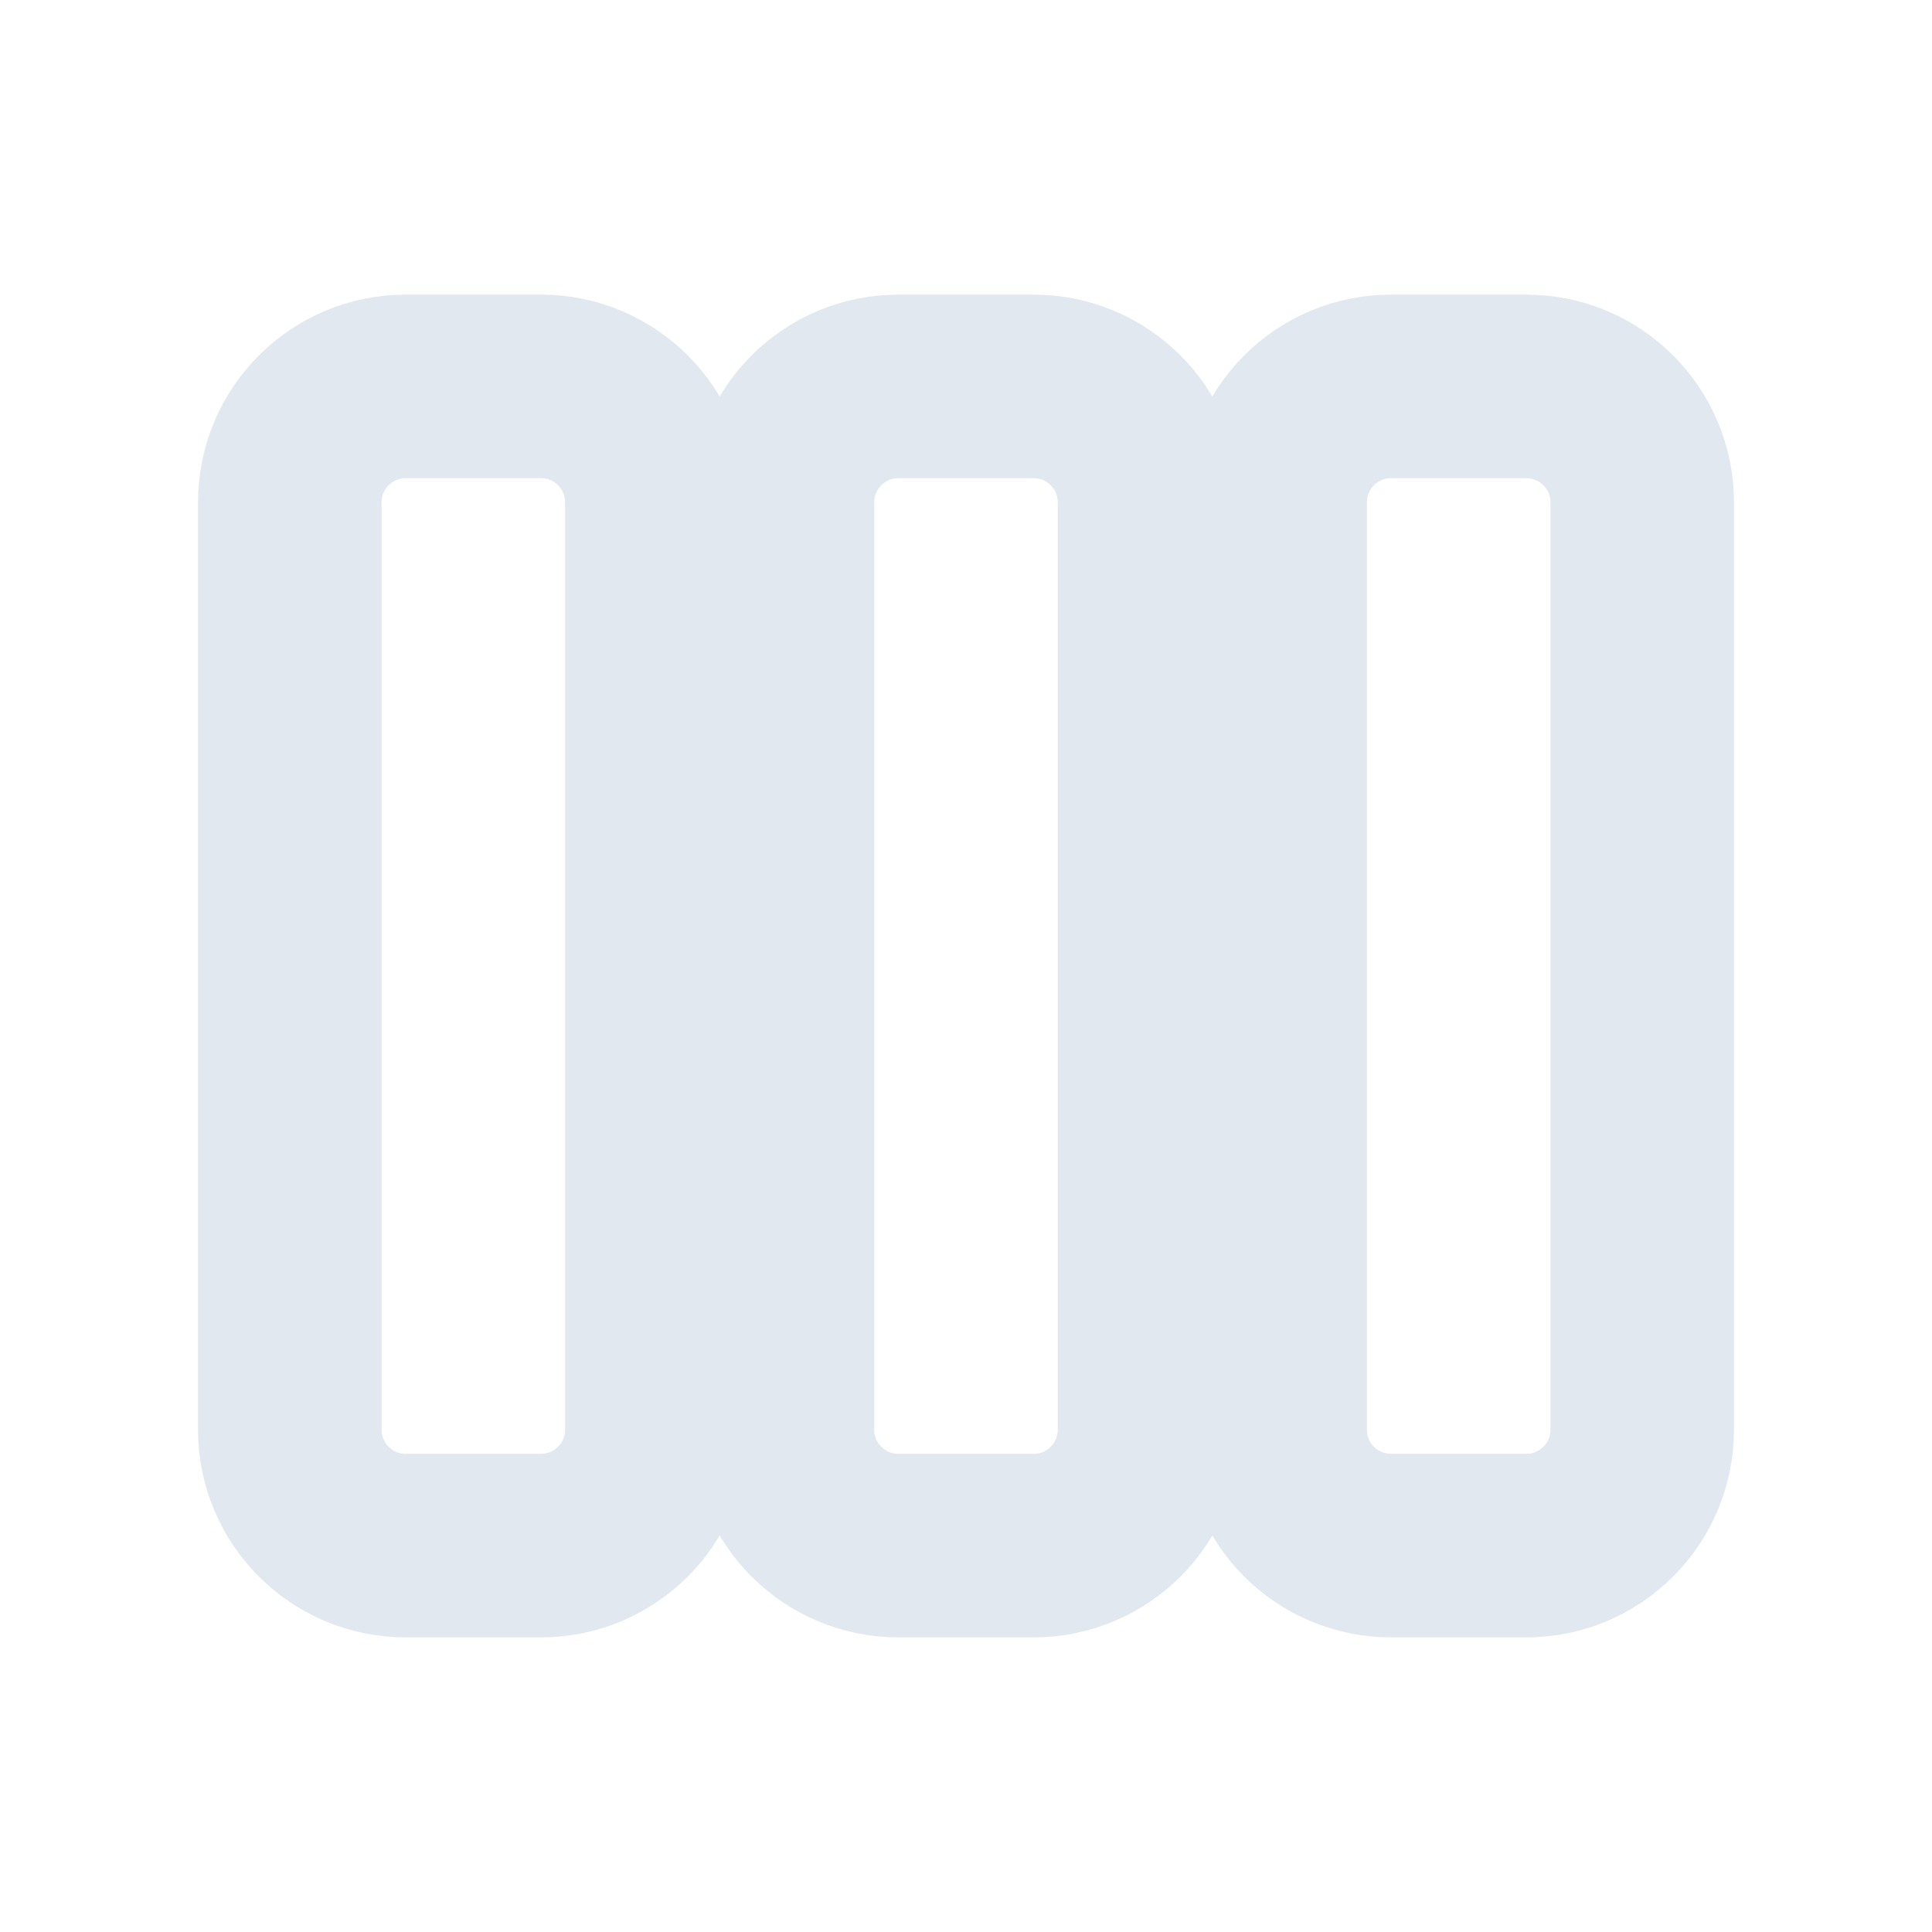
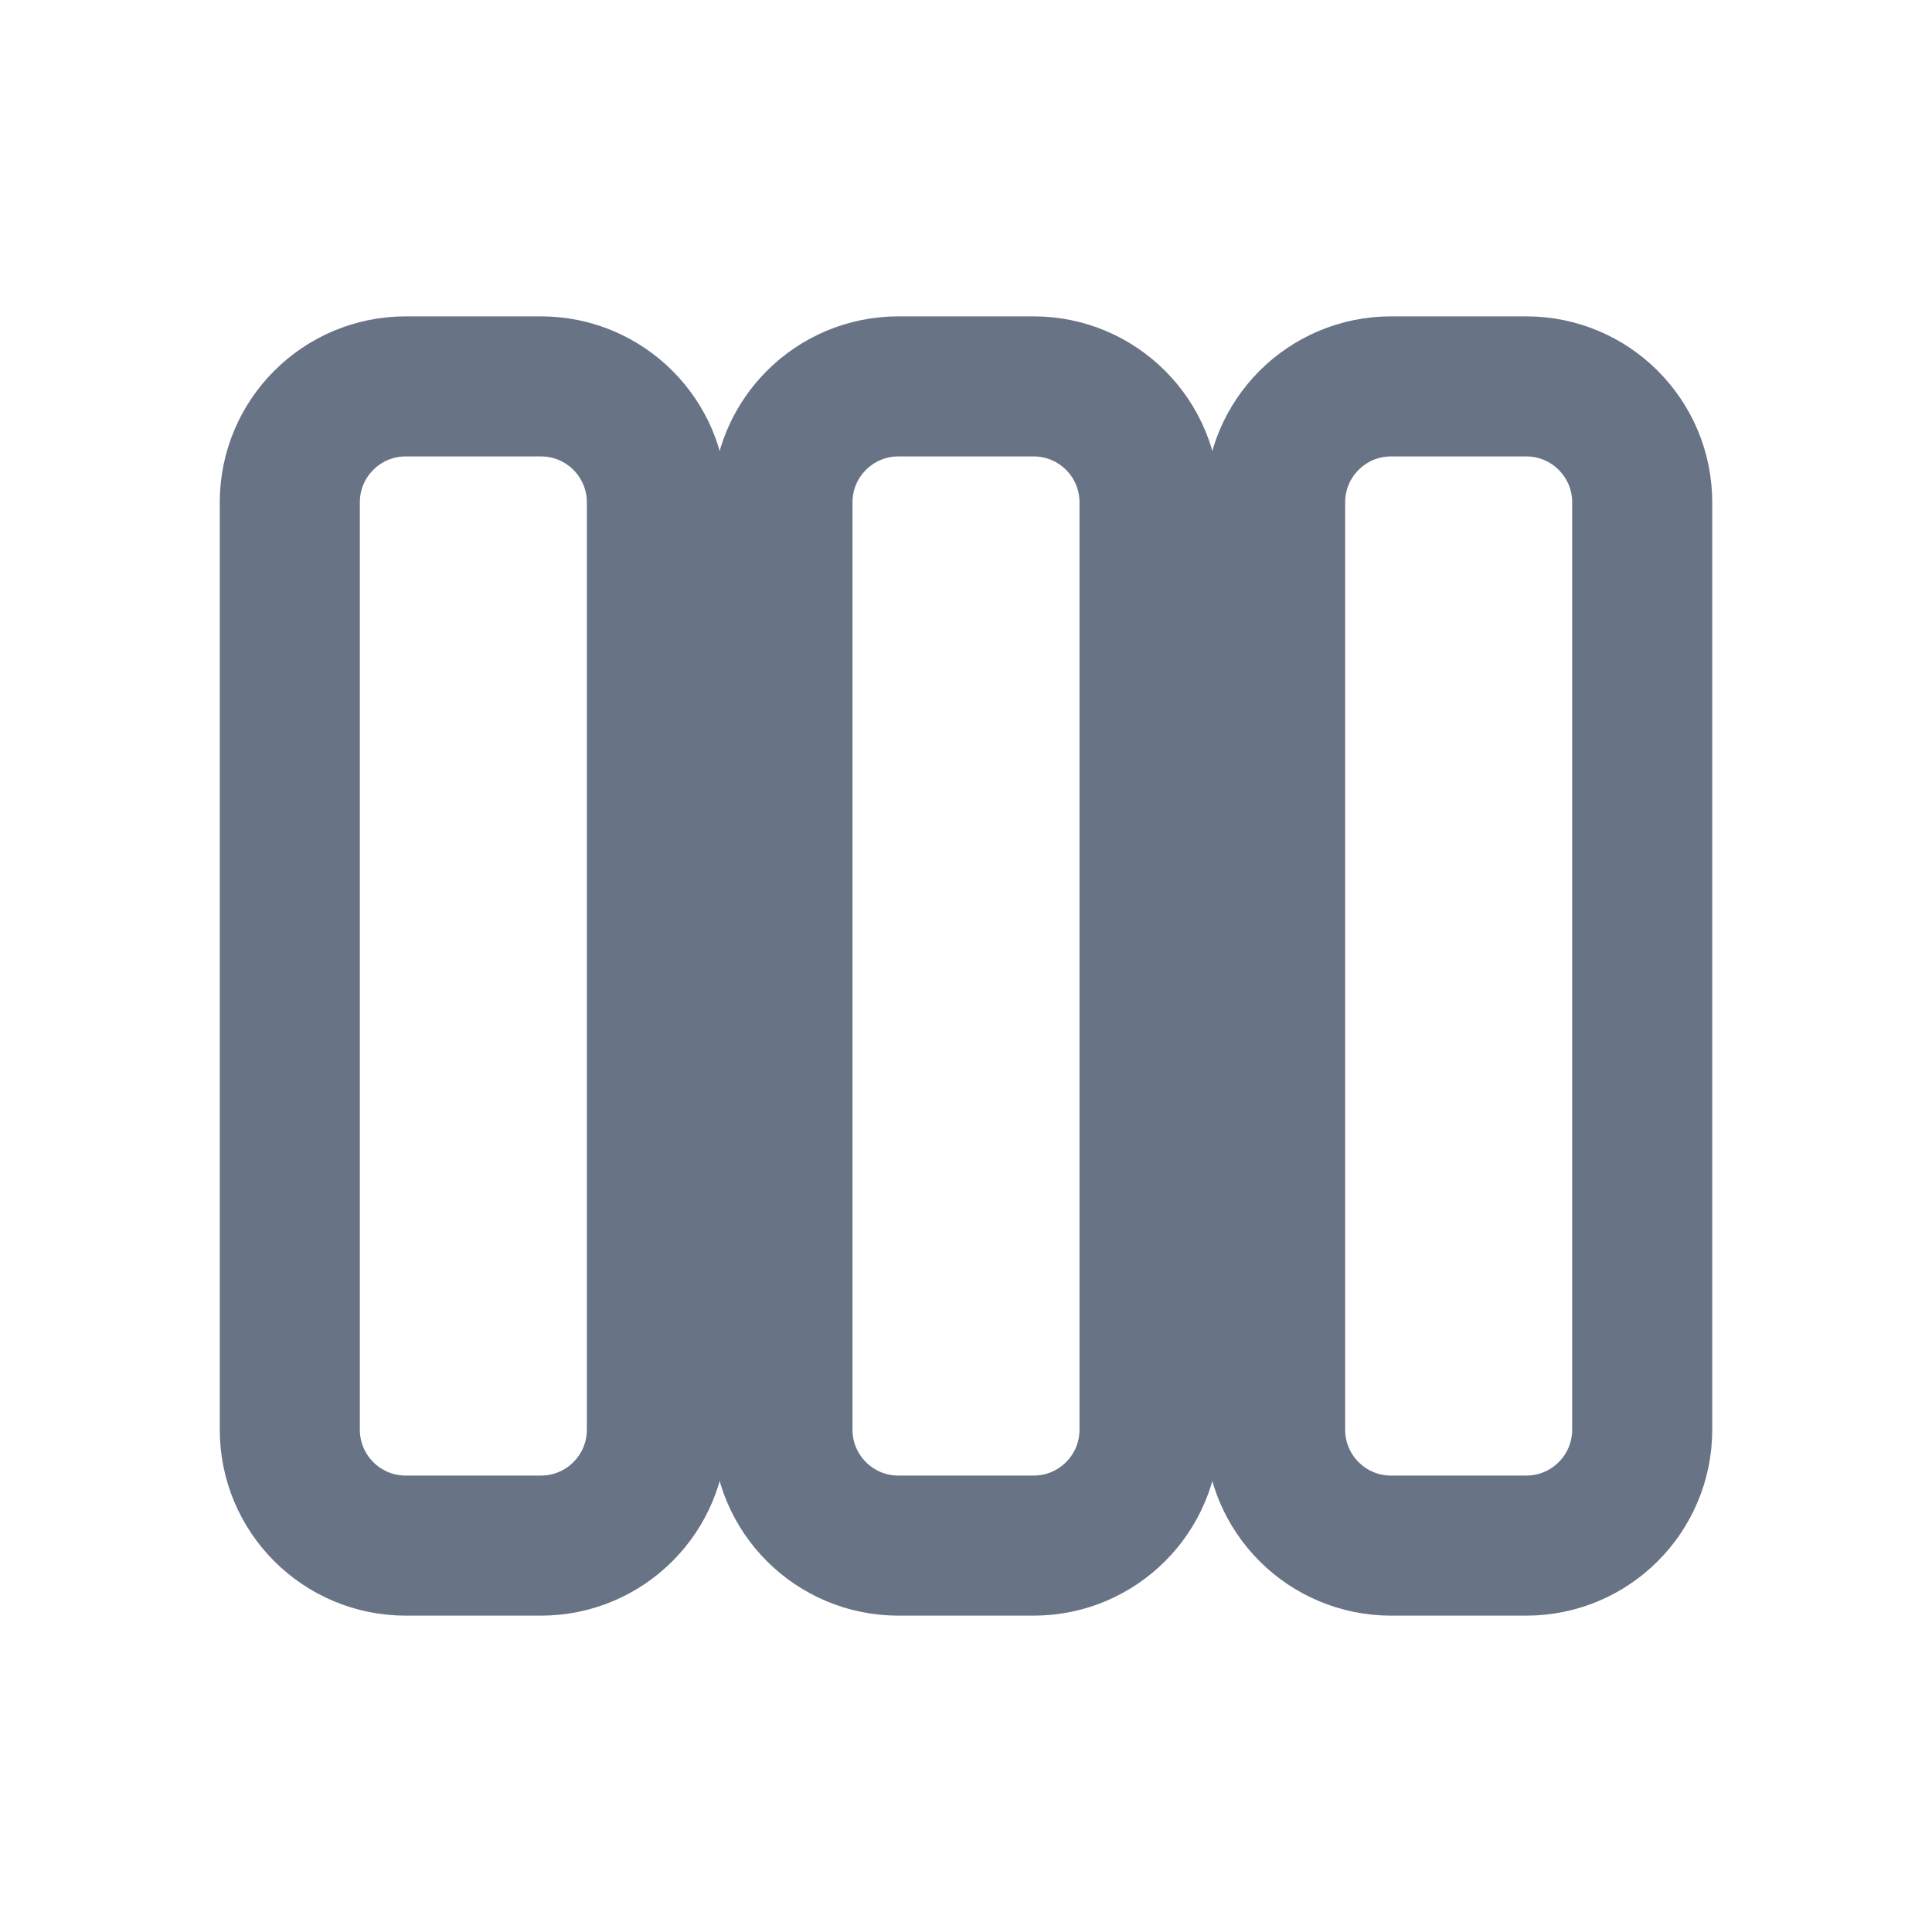
- <svg xmlns="http://www.w3.org/2000/svg" viewBox="0 0 20 20" fill="none" stroke="#e2e8f0" stroke-width="1.9" stroke-linecap="round" stroke-linejoin="round">
+ <svg xmlns="http://www.w3.org/2000/svg" viewBox="0 0 20 20" fill="none" stroke="#687385" stroke-width="1.45" stroke-linecap="round" stroke-linejoin="round">
  <rect x="3" y="4" width="3.8" height="12" rx="1.2" />
  <rect x="8.1" y="4" width="3.8" height="12" rx="1.2" />
  <rect x="13.2" y="4" width="3.8" height="12" rx="1.2" />
</svg>
